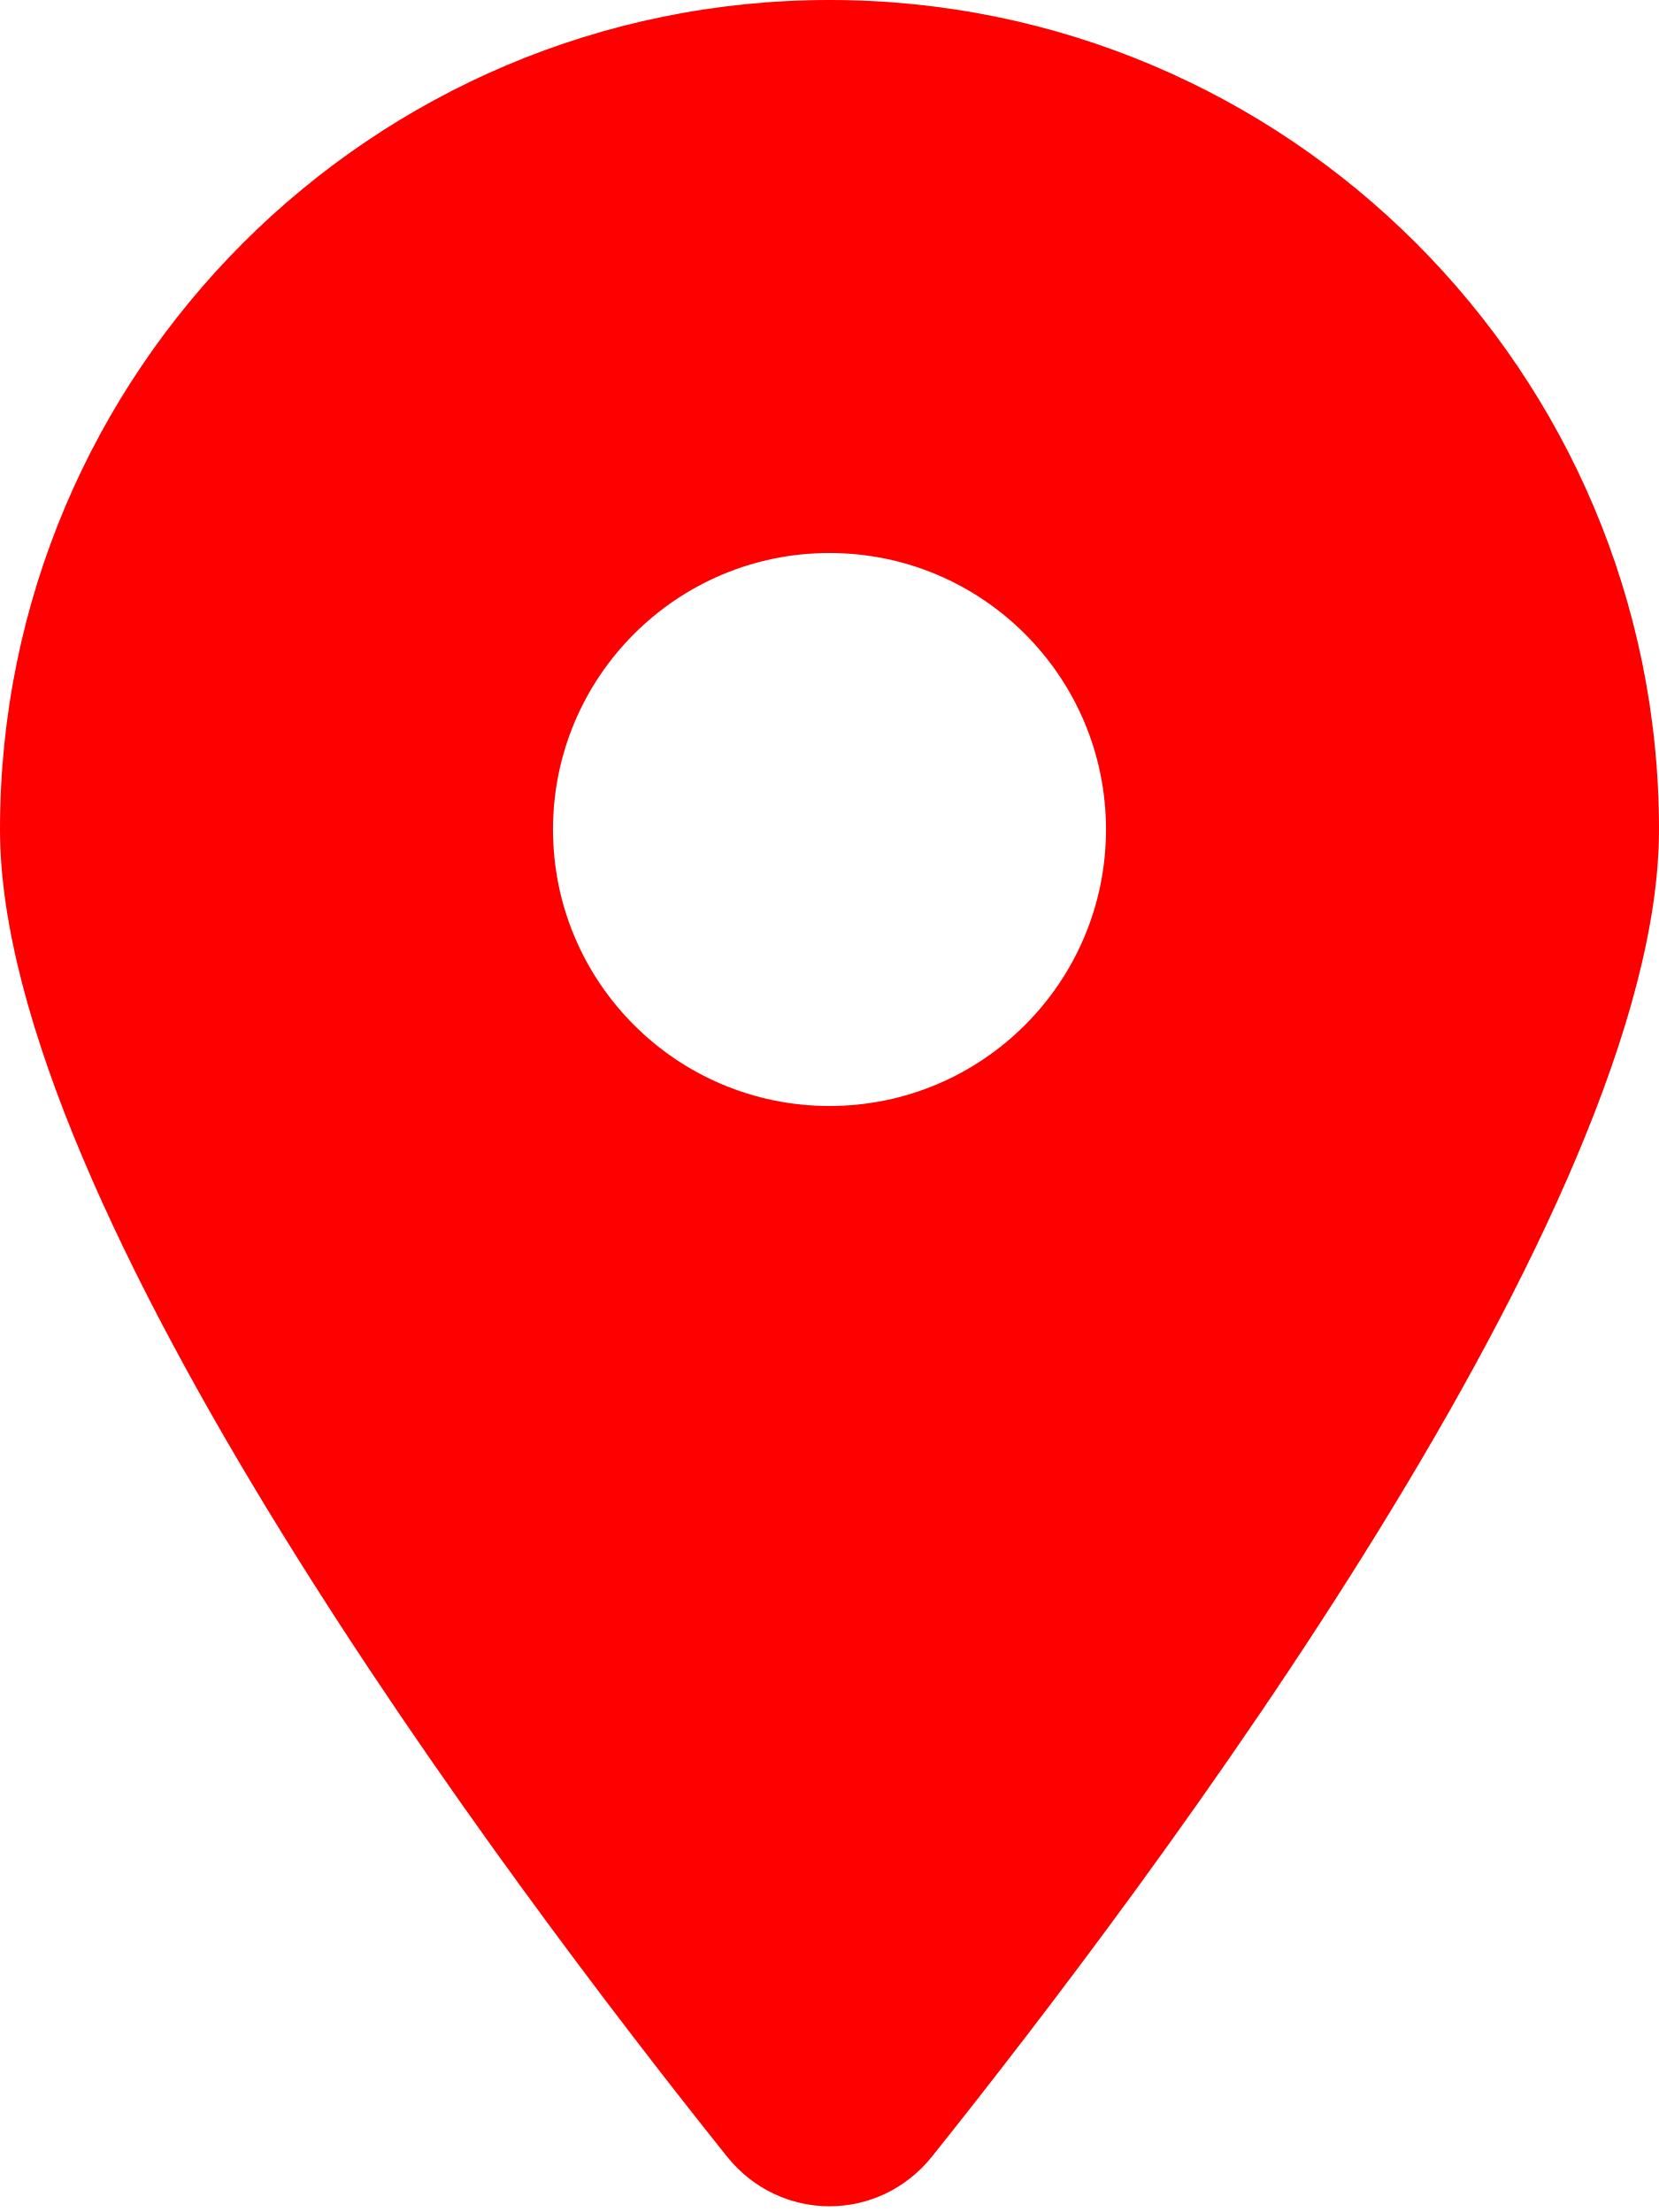
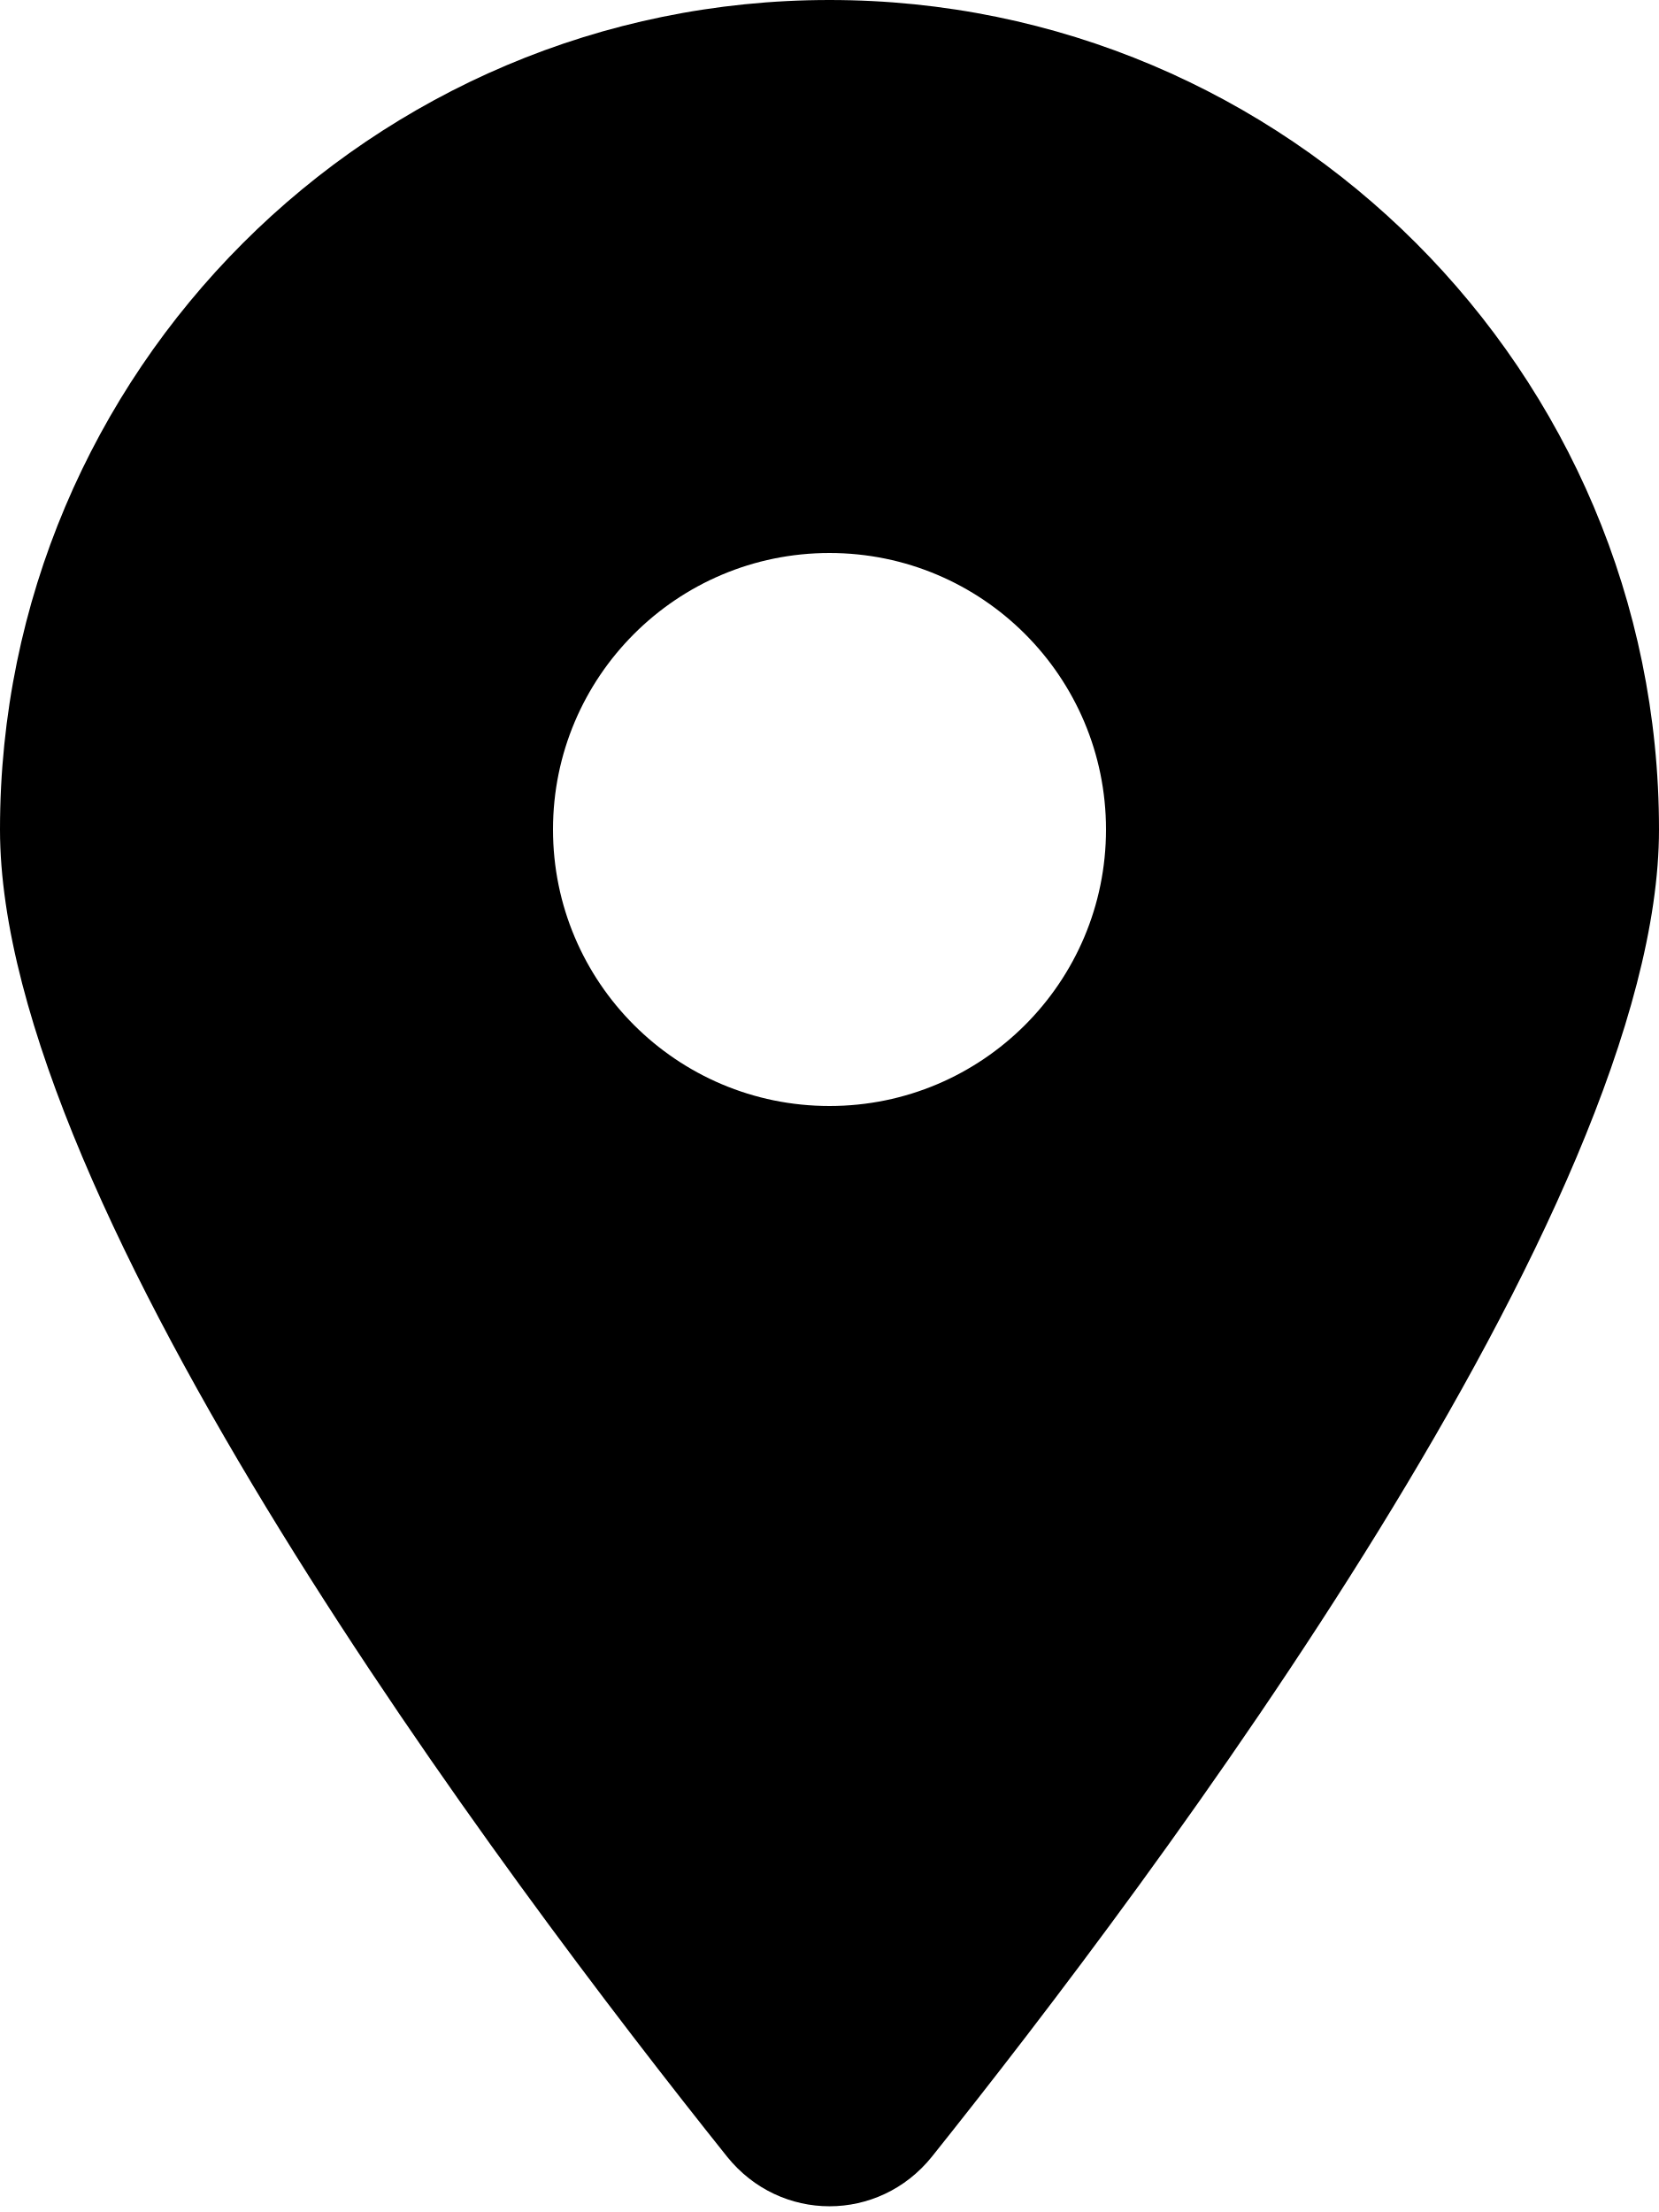
<svg xmlns="http://www.w3.org/2000/svg" viewBox="0 0 384 512">
-   <path fill="red" d="M215.7 499.2C267 435 384 279.4 384 192C384 86 298 0 192 0S0 86 0 192c0 87.4 117 243 168.3 307.2c12.3 15.3 35.1 15.3 47.4 0zM192 128a64 64 0 1 1 0 128 64 64 0 1 1 0-128z" />
+   <path d="M215.7 499.2C267 435 384 279.4 384 192C384 86 298 0 192 0S0 86 0 192c0 87.4 117 243 168.3 307.2c12.3 15.3 35.1 15.3 47.4 0zM192 128a64 64 0 1 1 0 128 64 64 0 1 1 0-128z" />
</svg>
